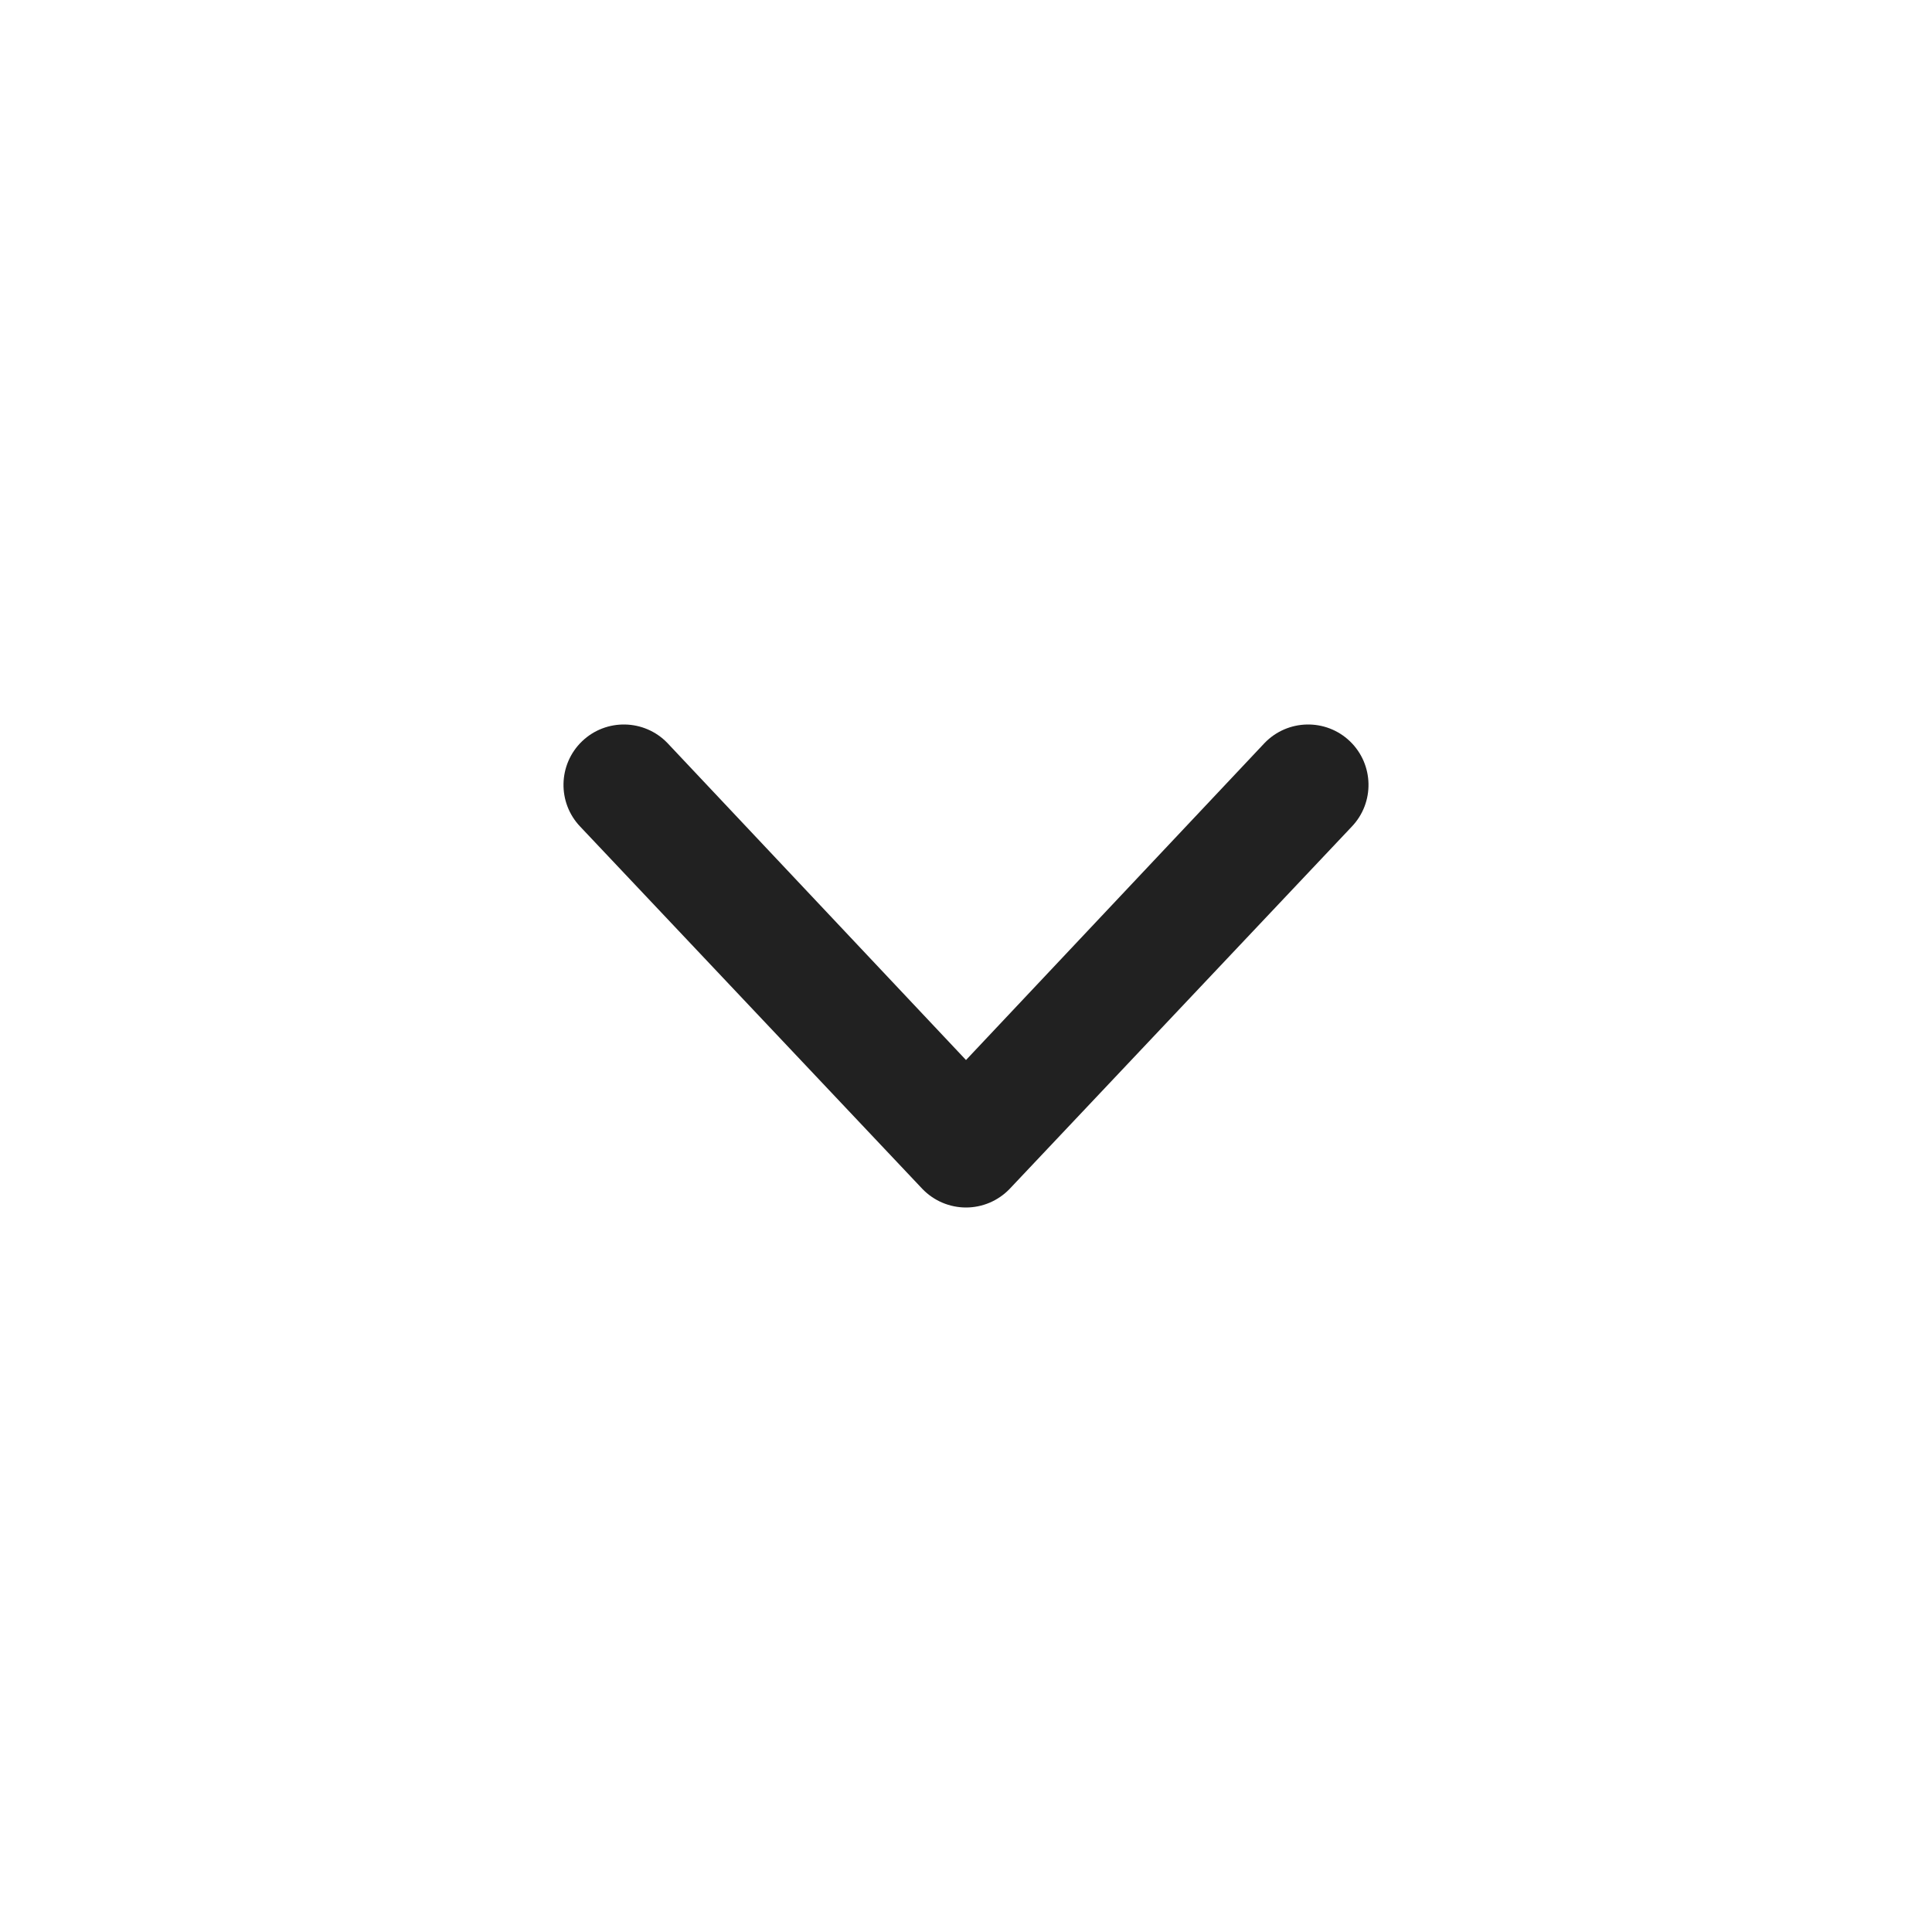
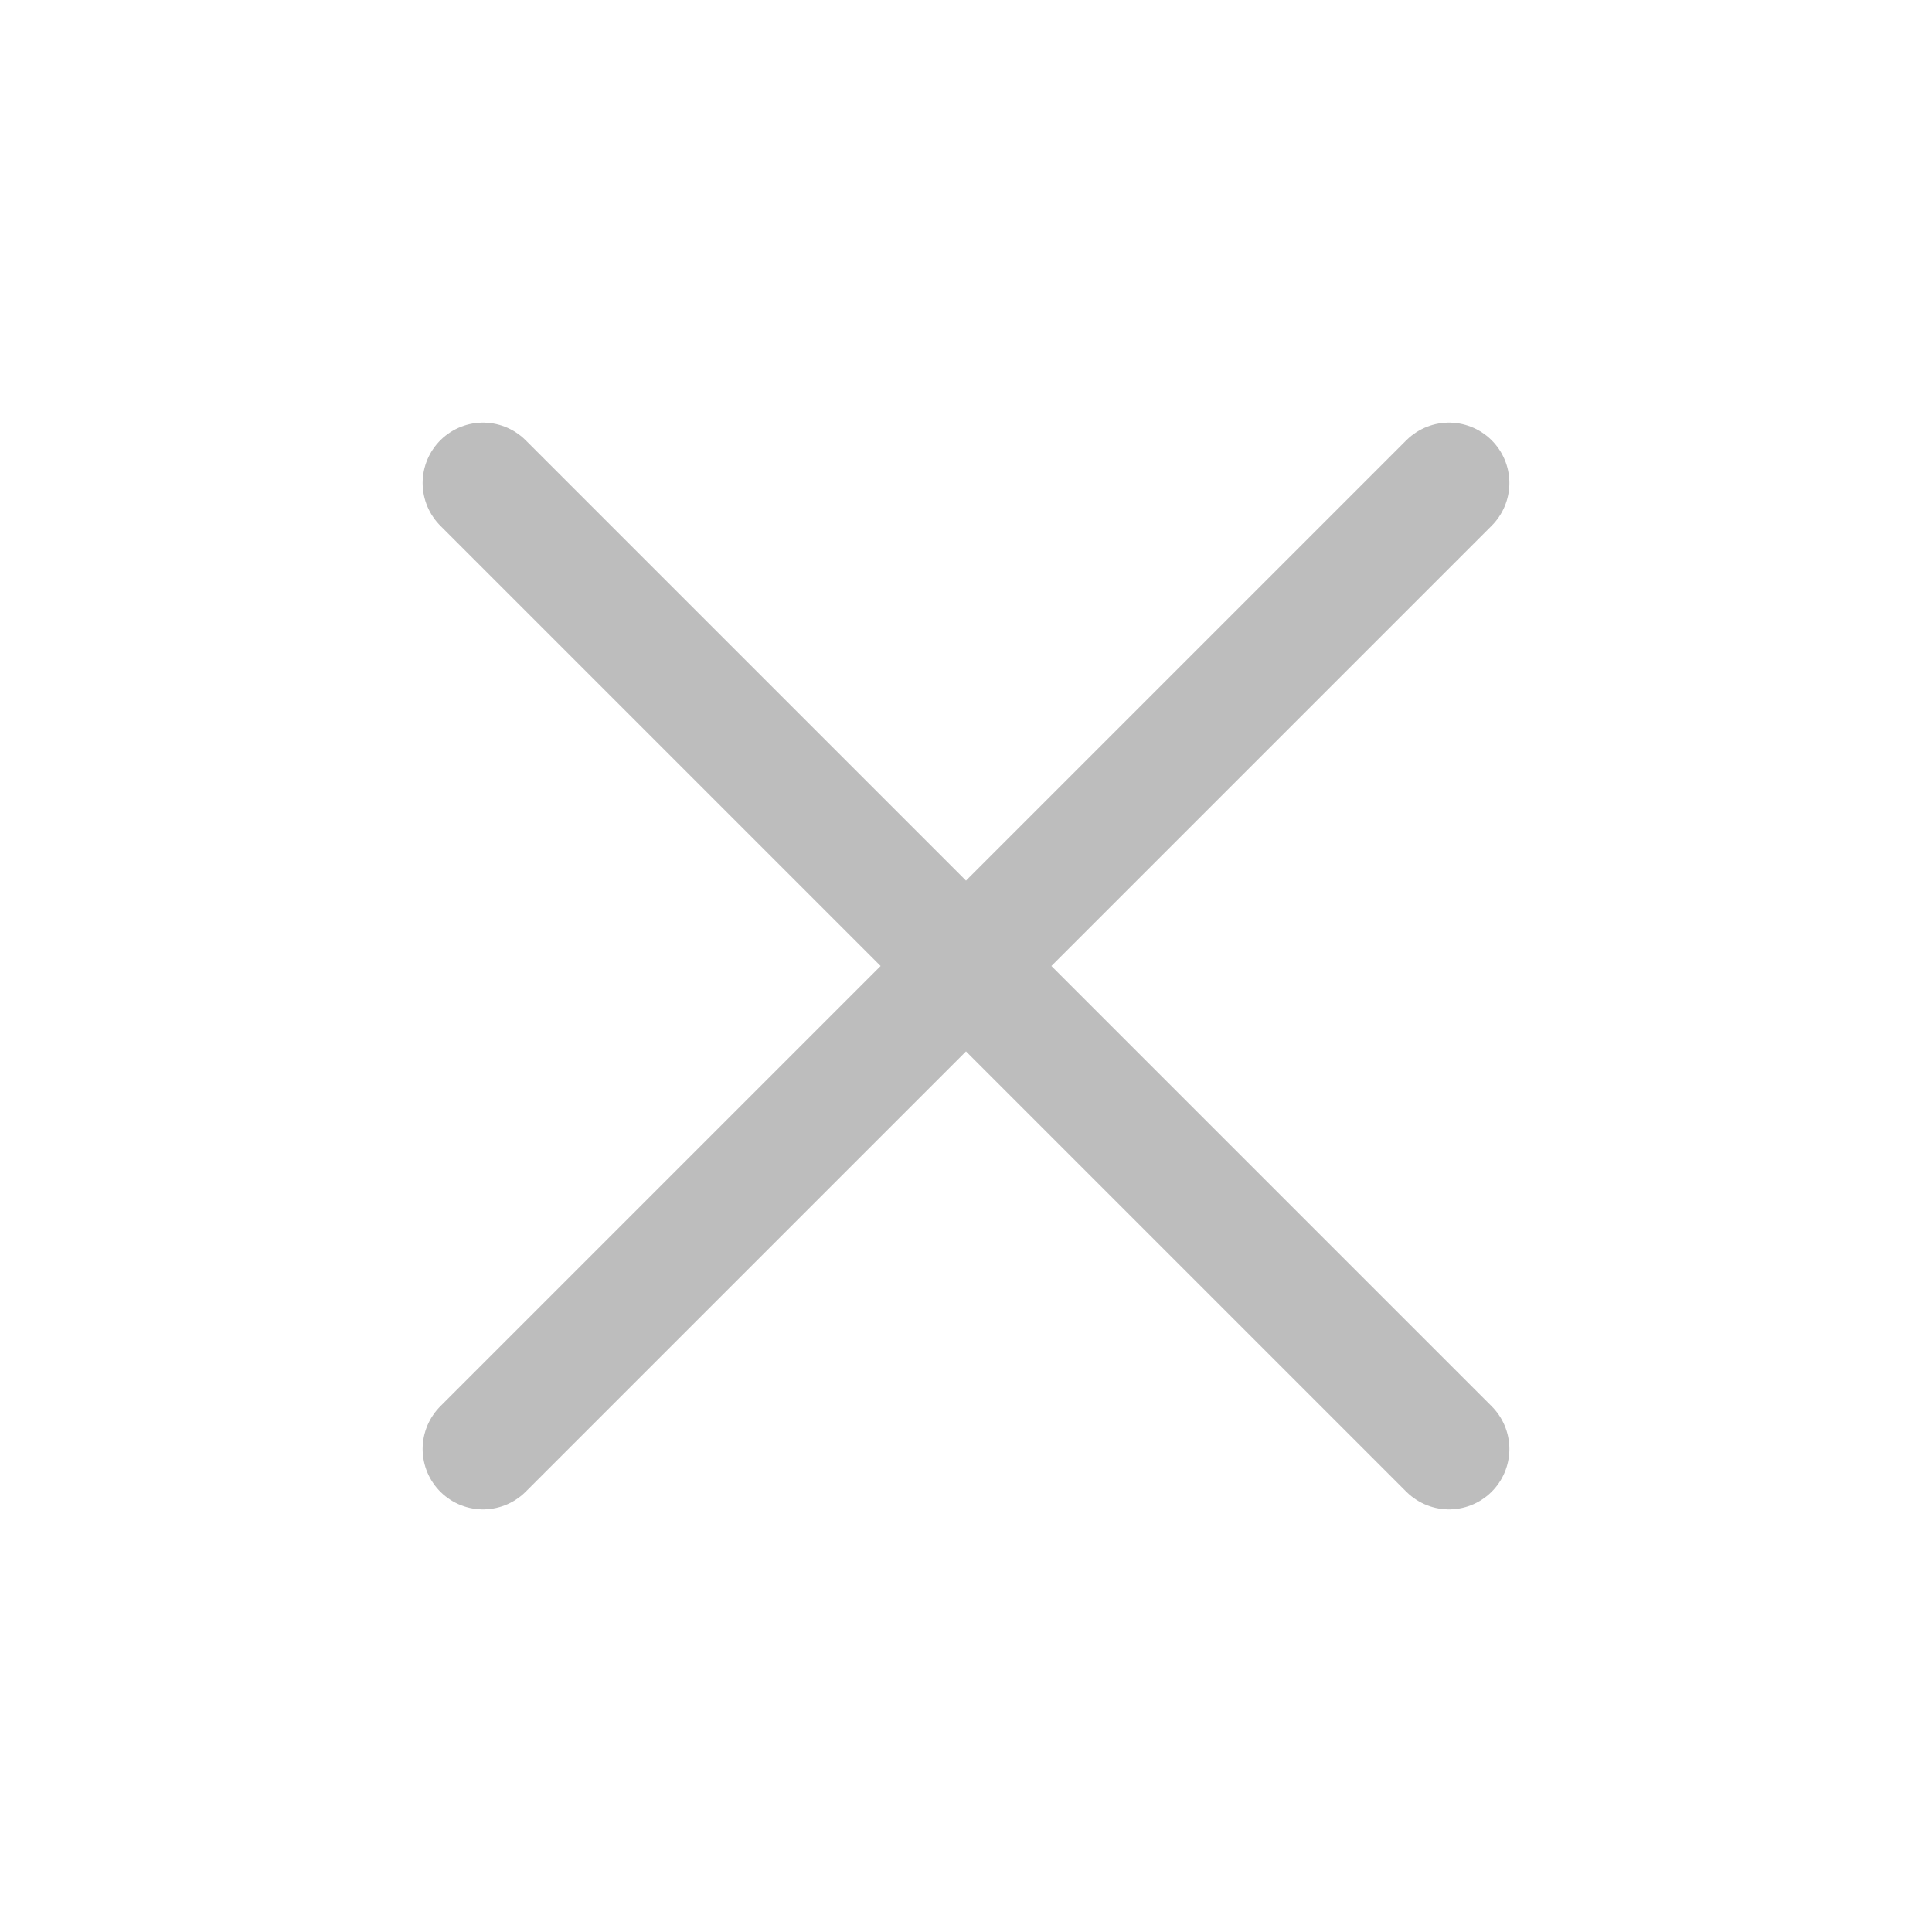
<svg xmlns="http://www.w3.org/2000/svg" width="24" height="24" viewBox="0 0 24 24" fill="none">
-   <path fill-rule="evenodd" clip-rule="evenodd" d="M7.23 9.209C7.529 8.922 8.004 8.932 8.291 9.23L12 13.168L15.709 9.23C15.996 8.932 16.471 8.922 16.77 9.209C17.068 9.496 17.078 9.971 16.791 10.27L12.541 14.77C12.399 14.917 12.204 15 12 15C11.796 15 11.601 14.917 11.459 14.77L7.209 10.27C6.922 9.971 6.932 9.496 7.23 9.209Z" fill="#212121" />
+   <path d="M6 18L18 6M6 6L18 18" stroke="#BDBDBD" stroke-width="1.5" stroke-linecap="round" stroke-linejoin="round" />
</svg>
